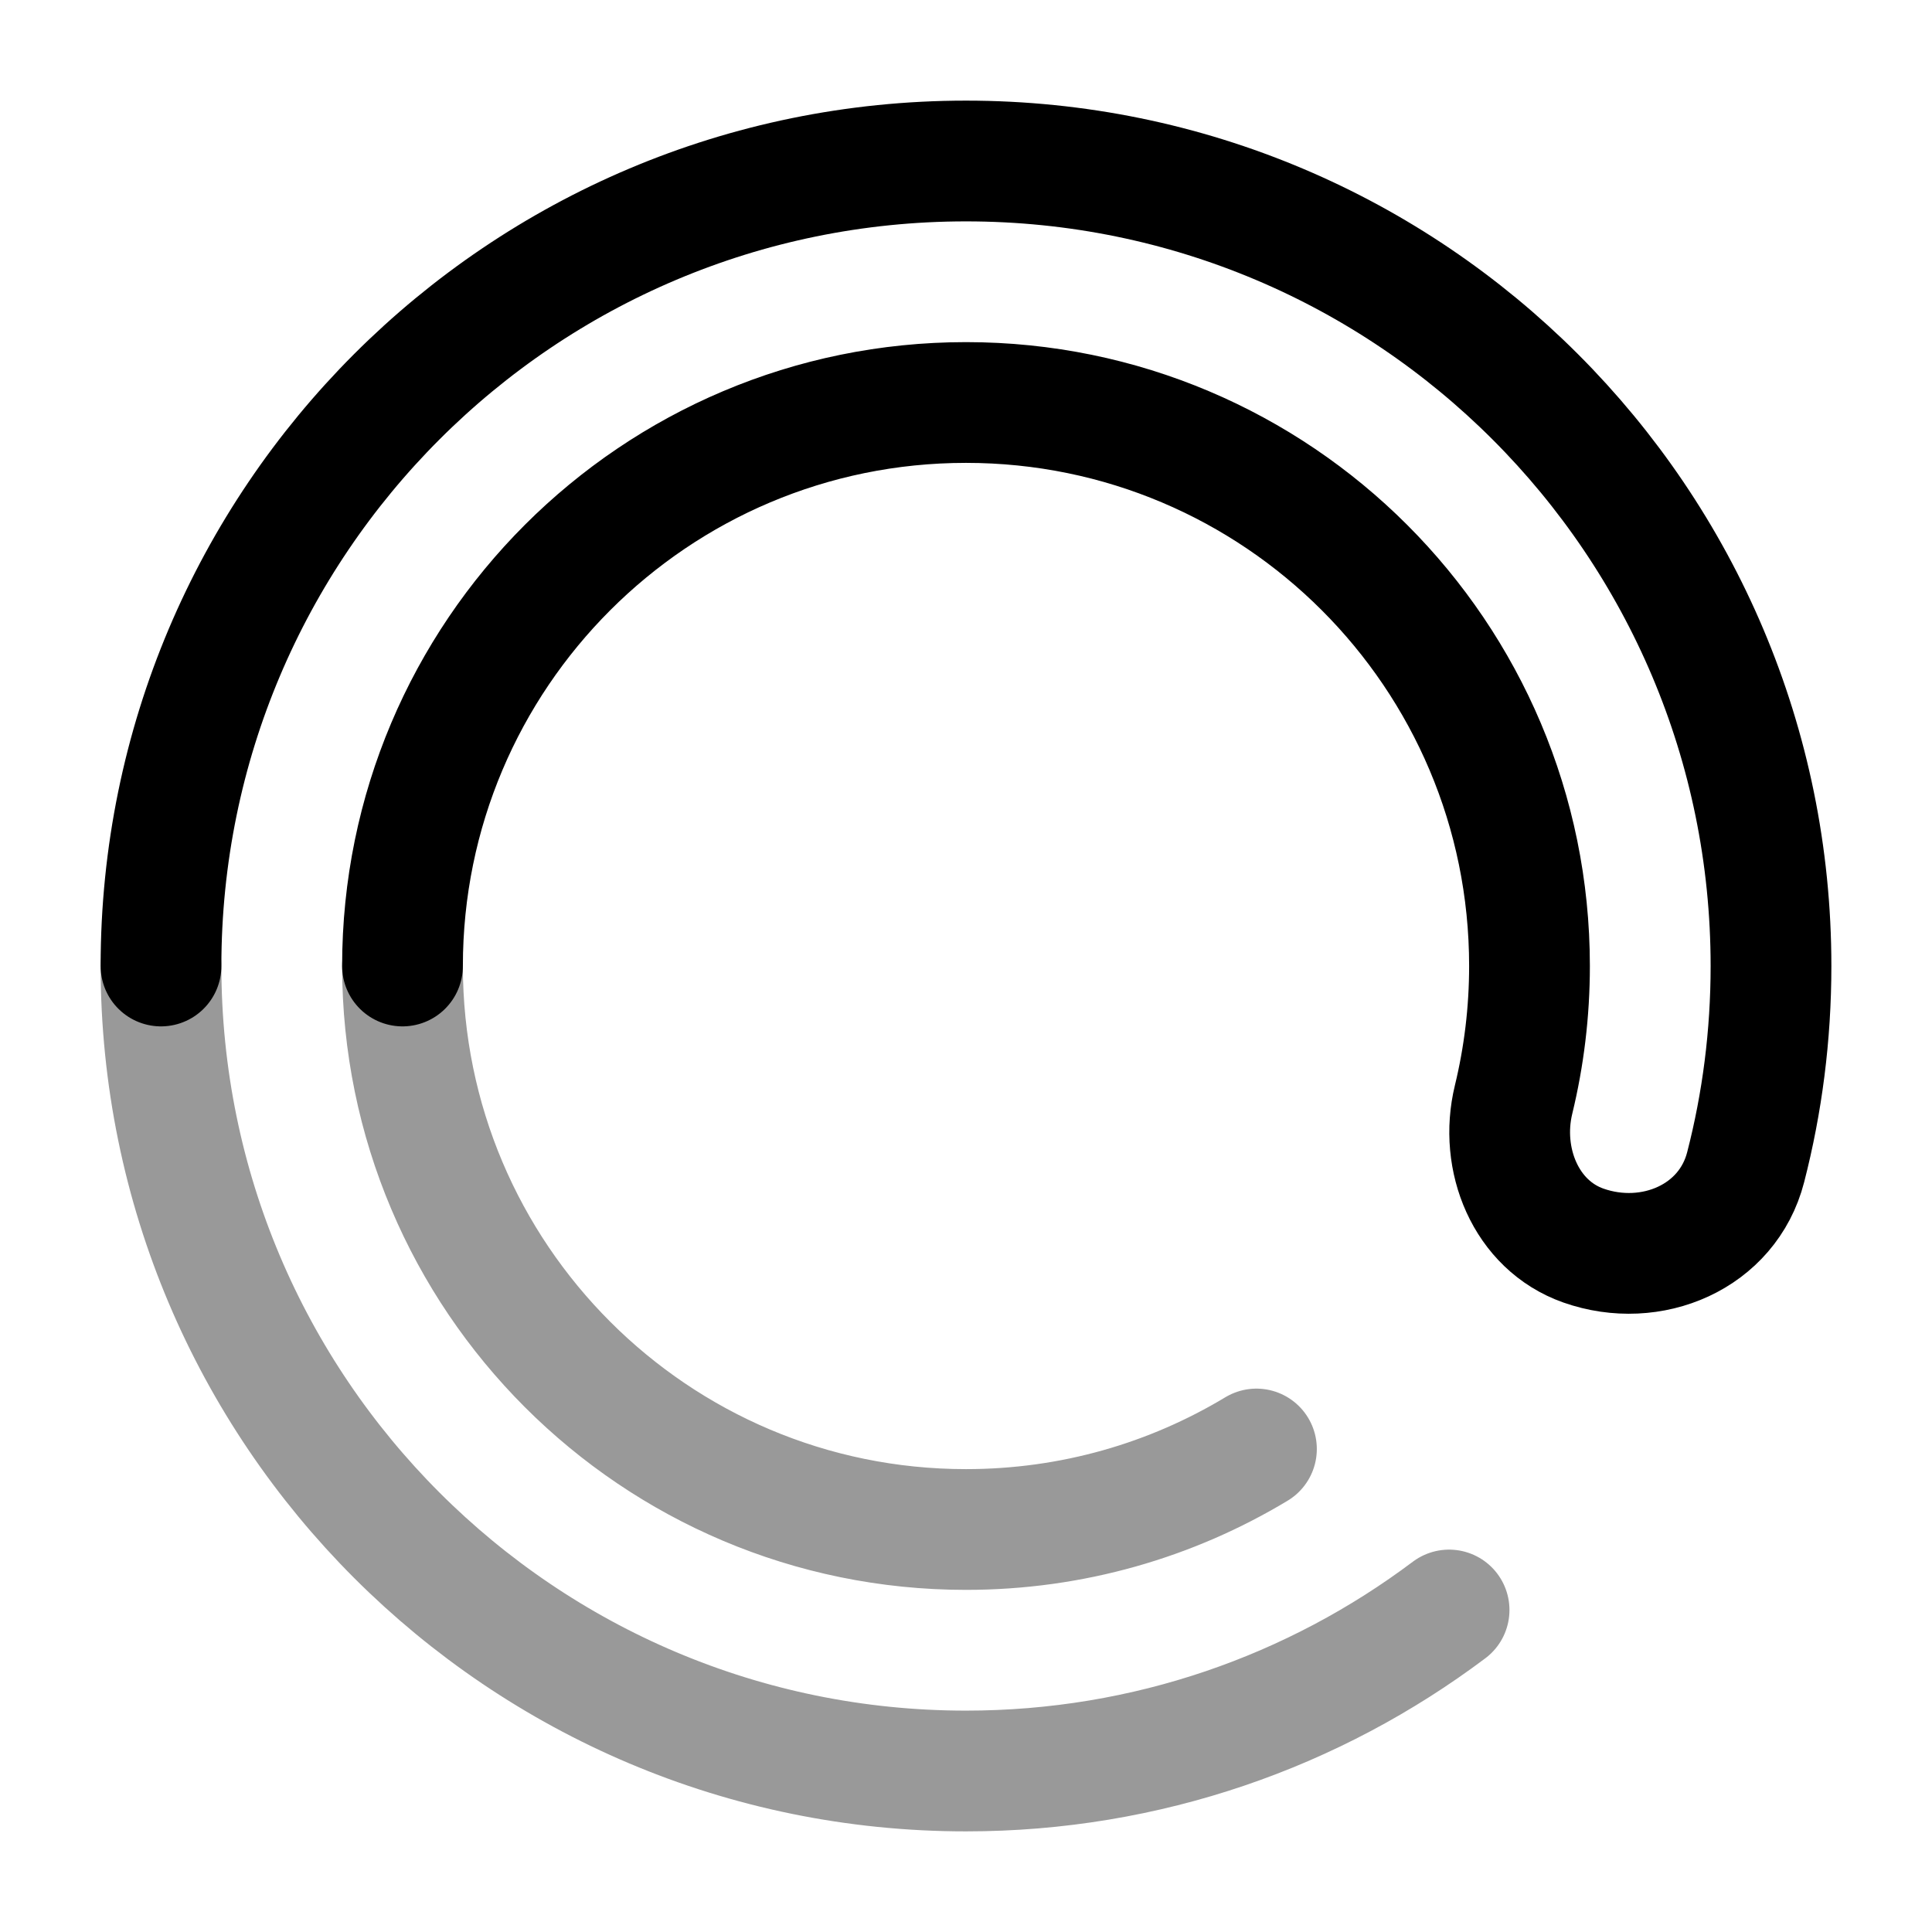
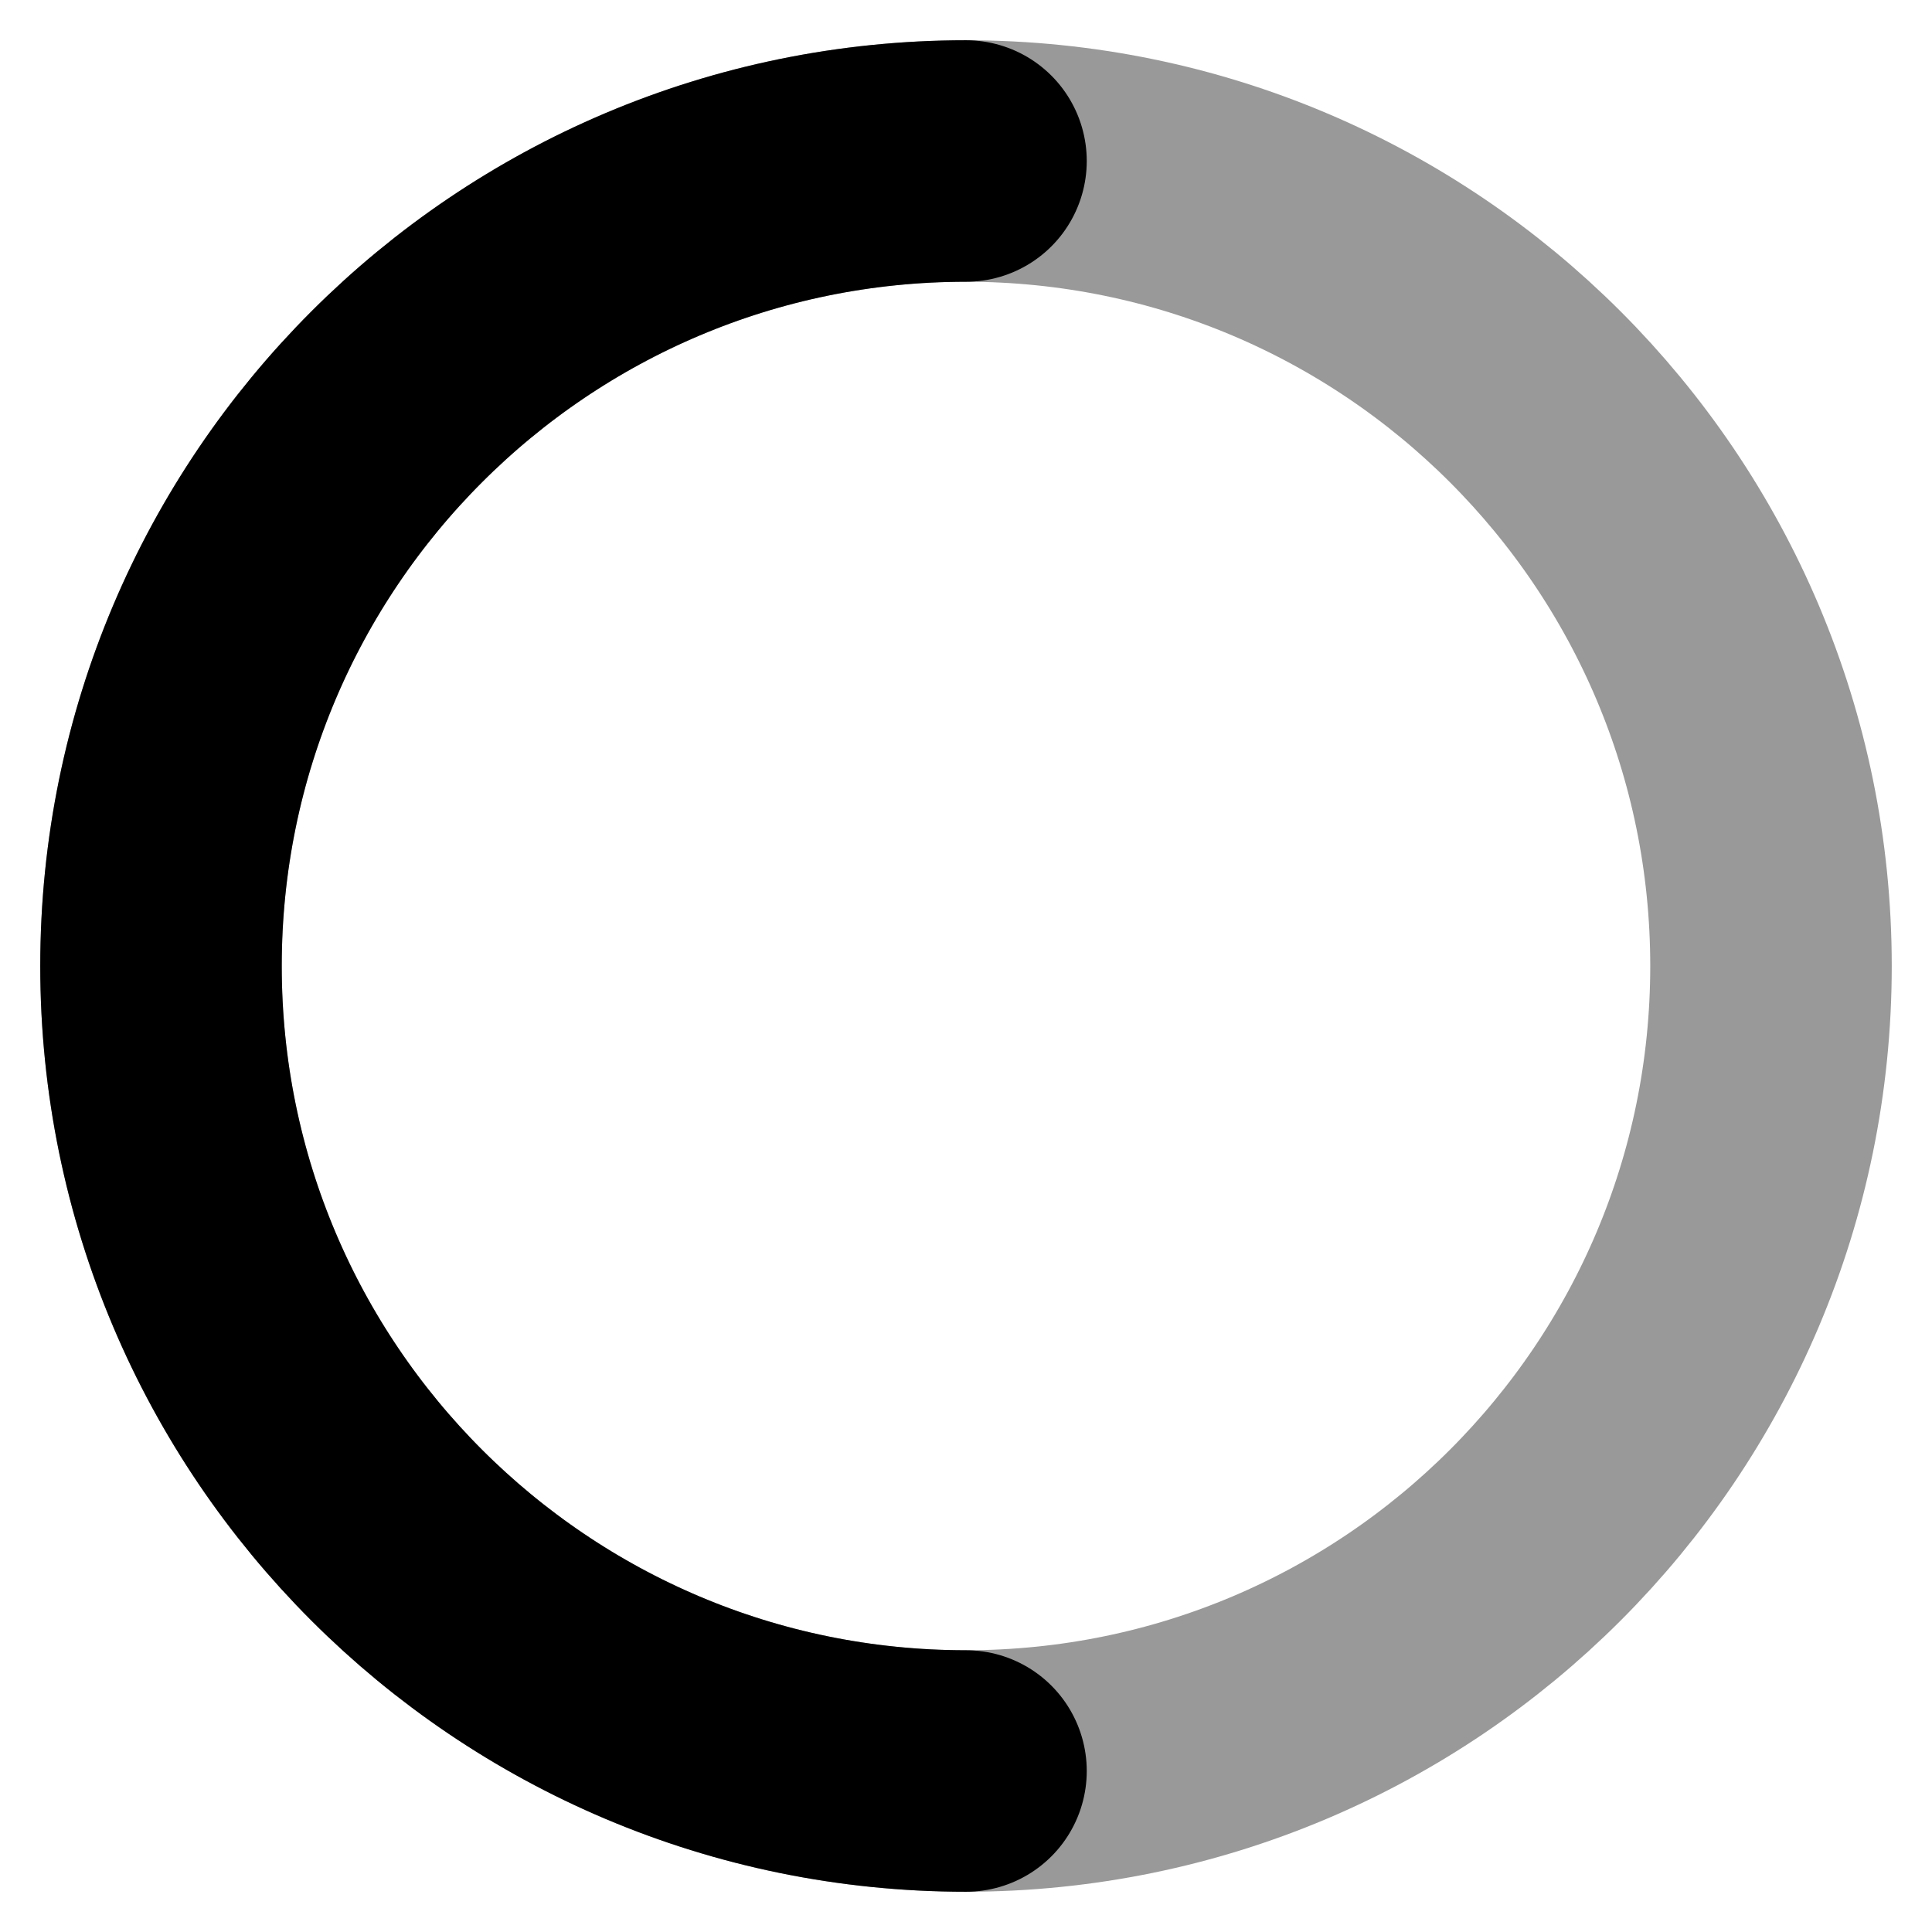
- <svg xmlns="http://www.w3.org/2000/svg" width="24" height="24" viewBox="0 0 24 24" fill="none" class="injected-svg" data-src="https://cdn.hugeicons.com/icons/loading-02-twotone-rounded.svg" role="img" color="#000000">
-   <path d="M2 12C2 6.477 6.477 2 12 2C17.523 2 22 6.477 22 12C22 12.863 21.891 13.701 21.685 14.5C21.462 15.367 20.515 15.77 19.67 15.473C18.952 15.22 18.622 14.4 18.802 13.66C18.931 13.128 19 12.572 19 12C19 8.134 15.866 5 12 5C8.134 5 5 8.134 5 12" stroke="#000000" stroke-width="1.5" stroke-linecap="round" />
-   <path opacity="0.4" d="M2 12C2 17.523 6.477 22 12 22C14.252 22 16.329 21.256 18.001 20M5 12C5 15.866 8.134 19 12 19C13.32 19 14.554 18.635 15.608 18" stroke="#000000" stroke-width="1.5" stroke-linecap="round" />
+ <svg xmlns="http://www.w3.org/2000/svg" width="32" height="32" viewBox="0 0 24 24" fill="none" class="injected-svg" data-src="https://cdn.hugeicons.com/icons/circle-twotone-rounded.svg" role="img" color="#000000">
+   <circle opacity="0.4" cx="12" cy="12" r="10" stroke="#000000" stroke-width="3" stroke-linejoin="round" />
+   <path d="M12 22C6.477 22 2 17.523 2 12C2 6.477 6.477 2 12 2" stroke="#000000" stroke-width="3" stroke-linecap="round" stroke-linejoin="round" />
</svg>
